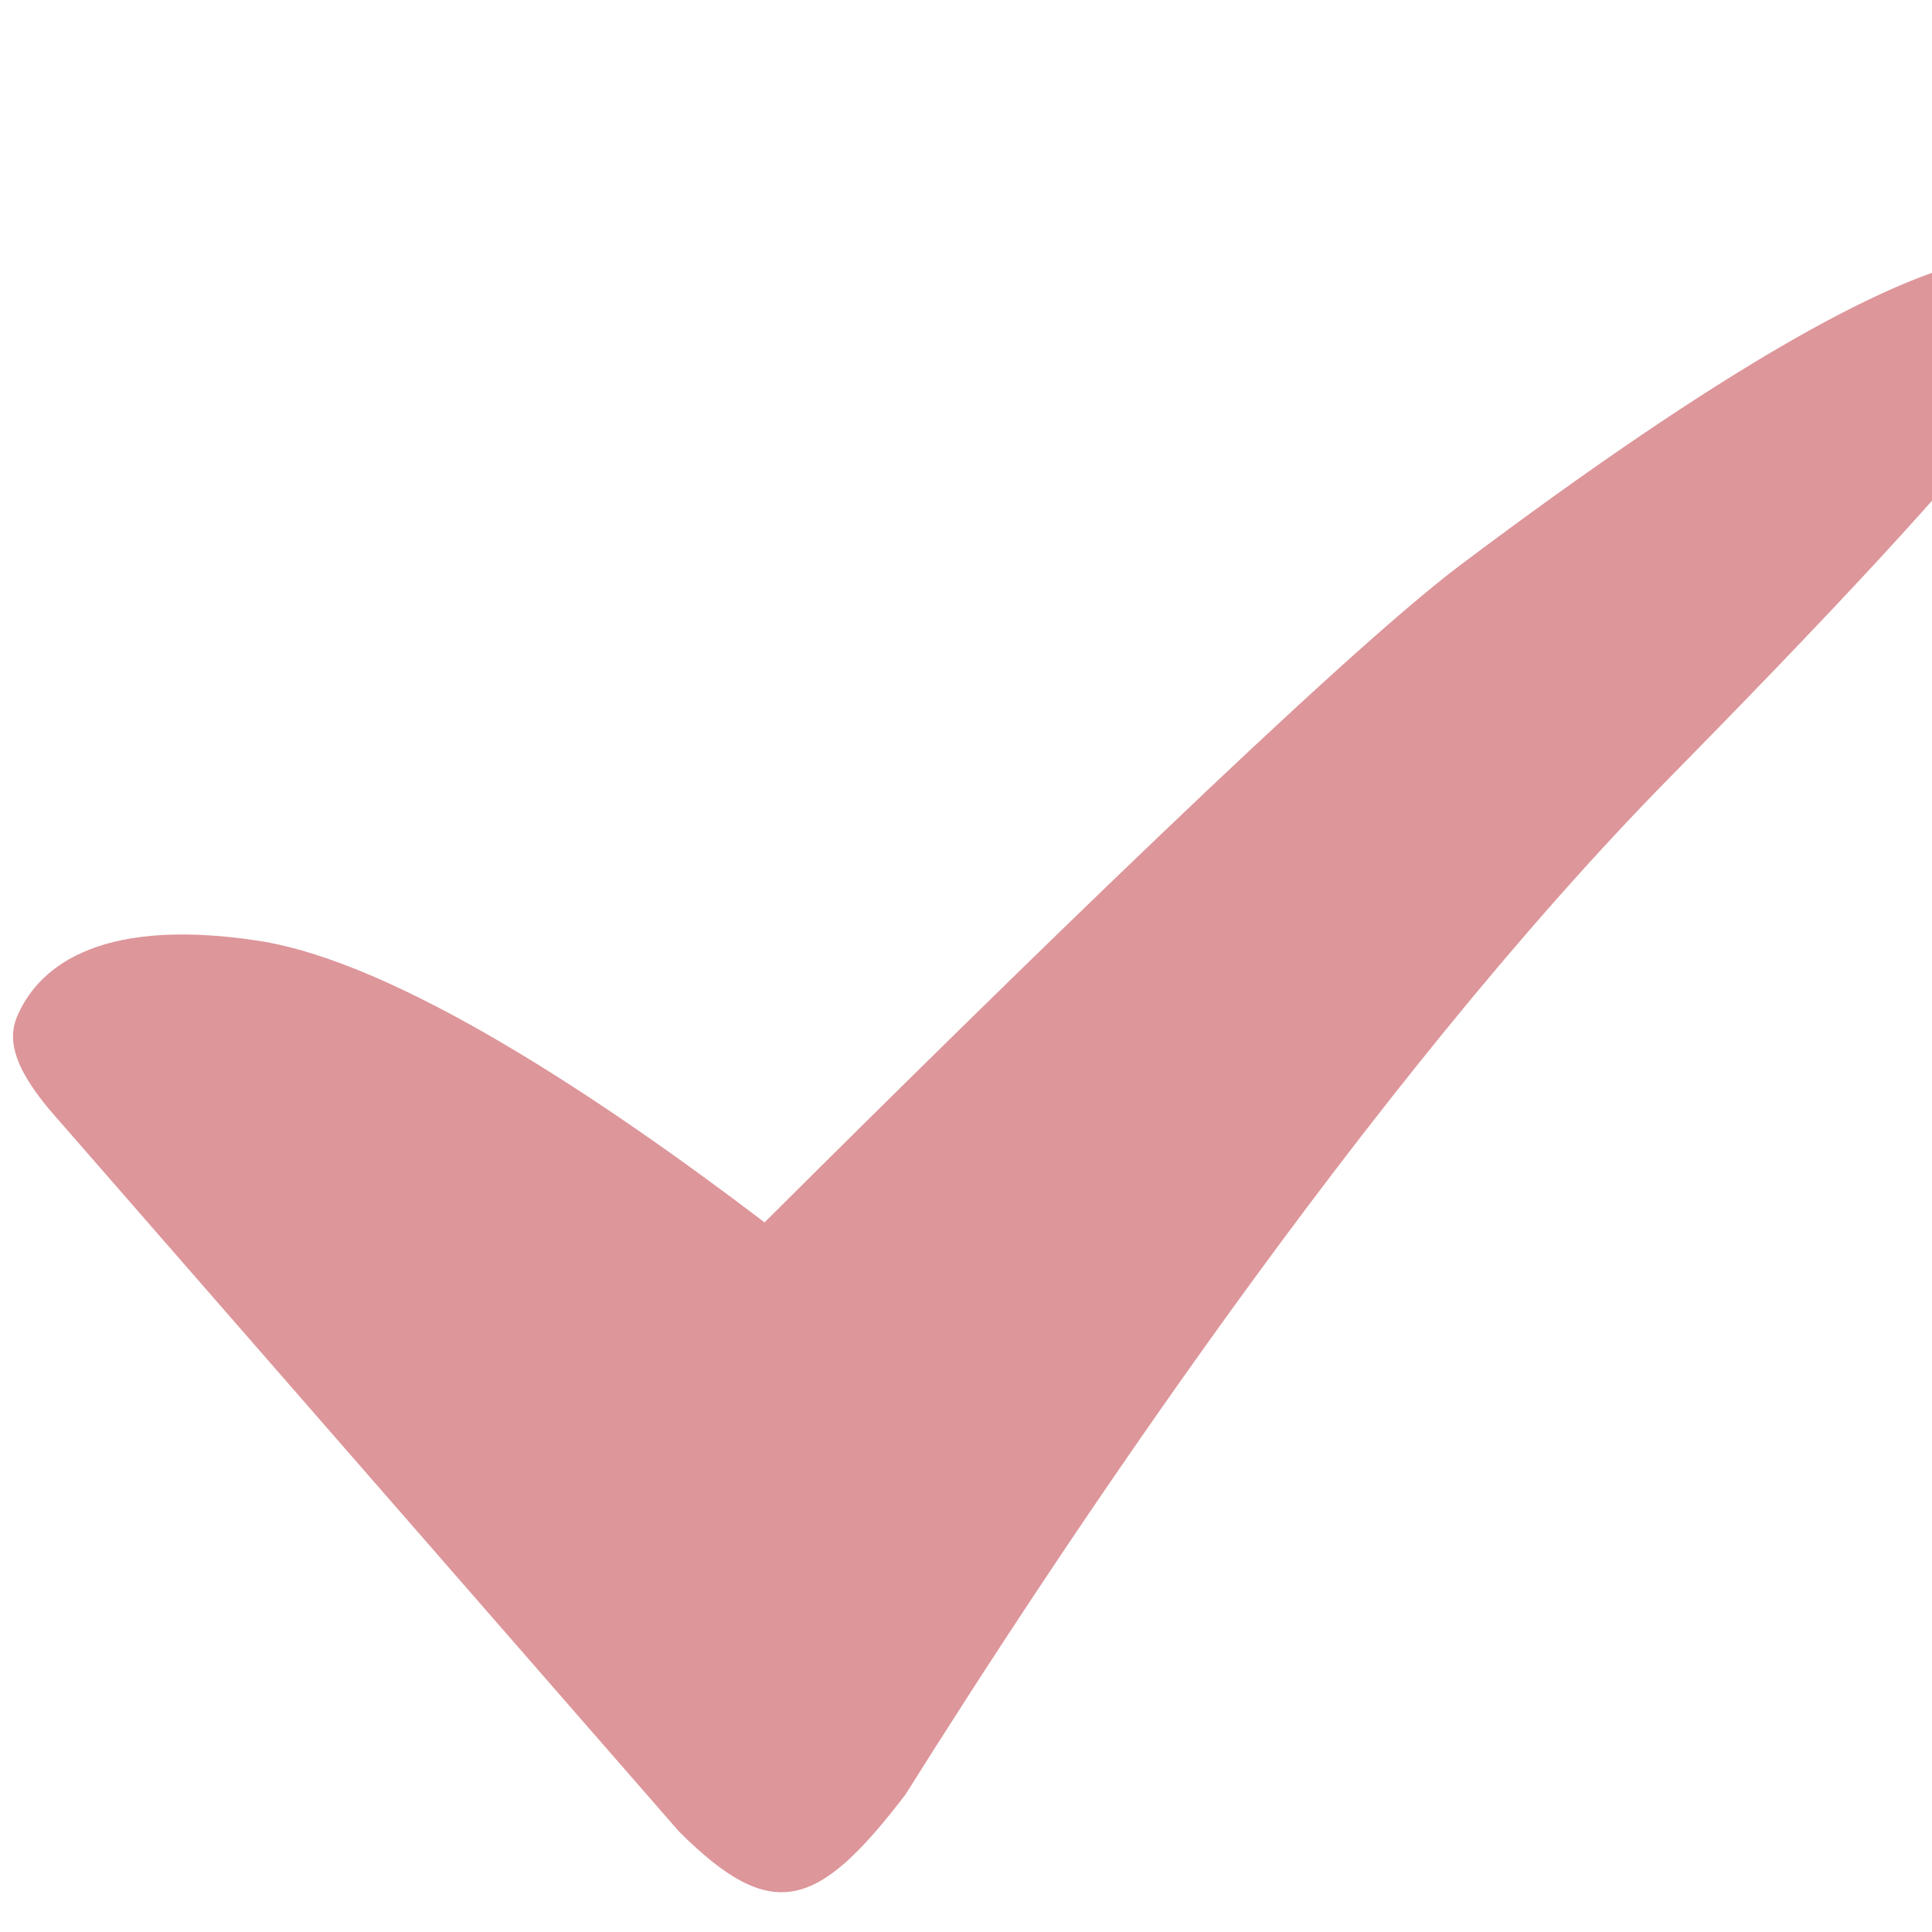
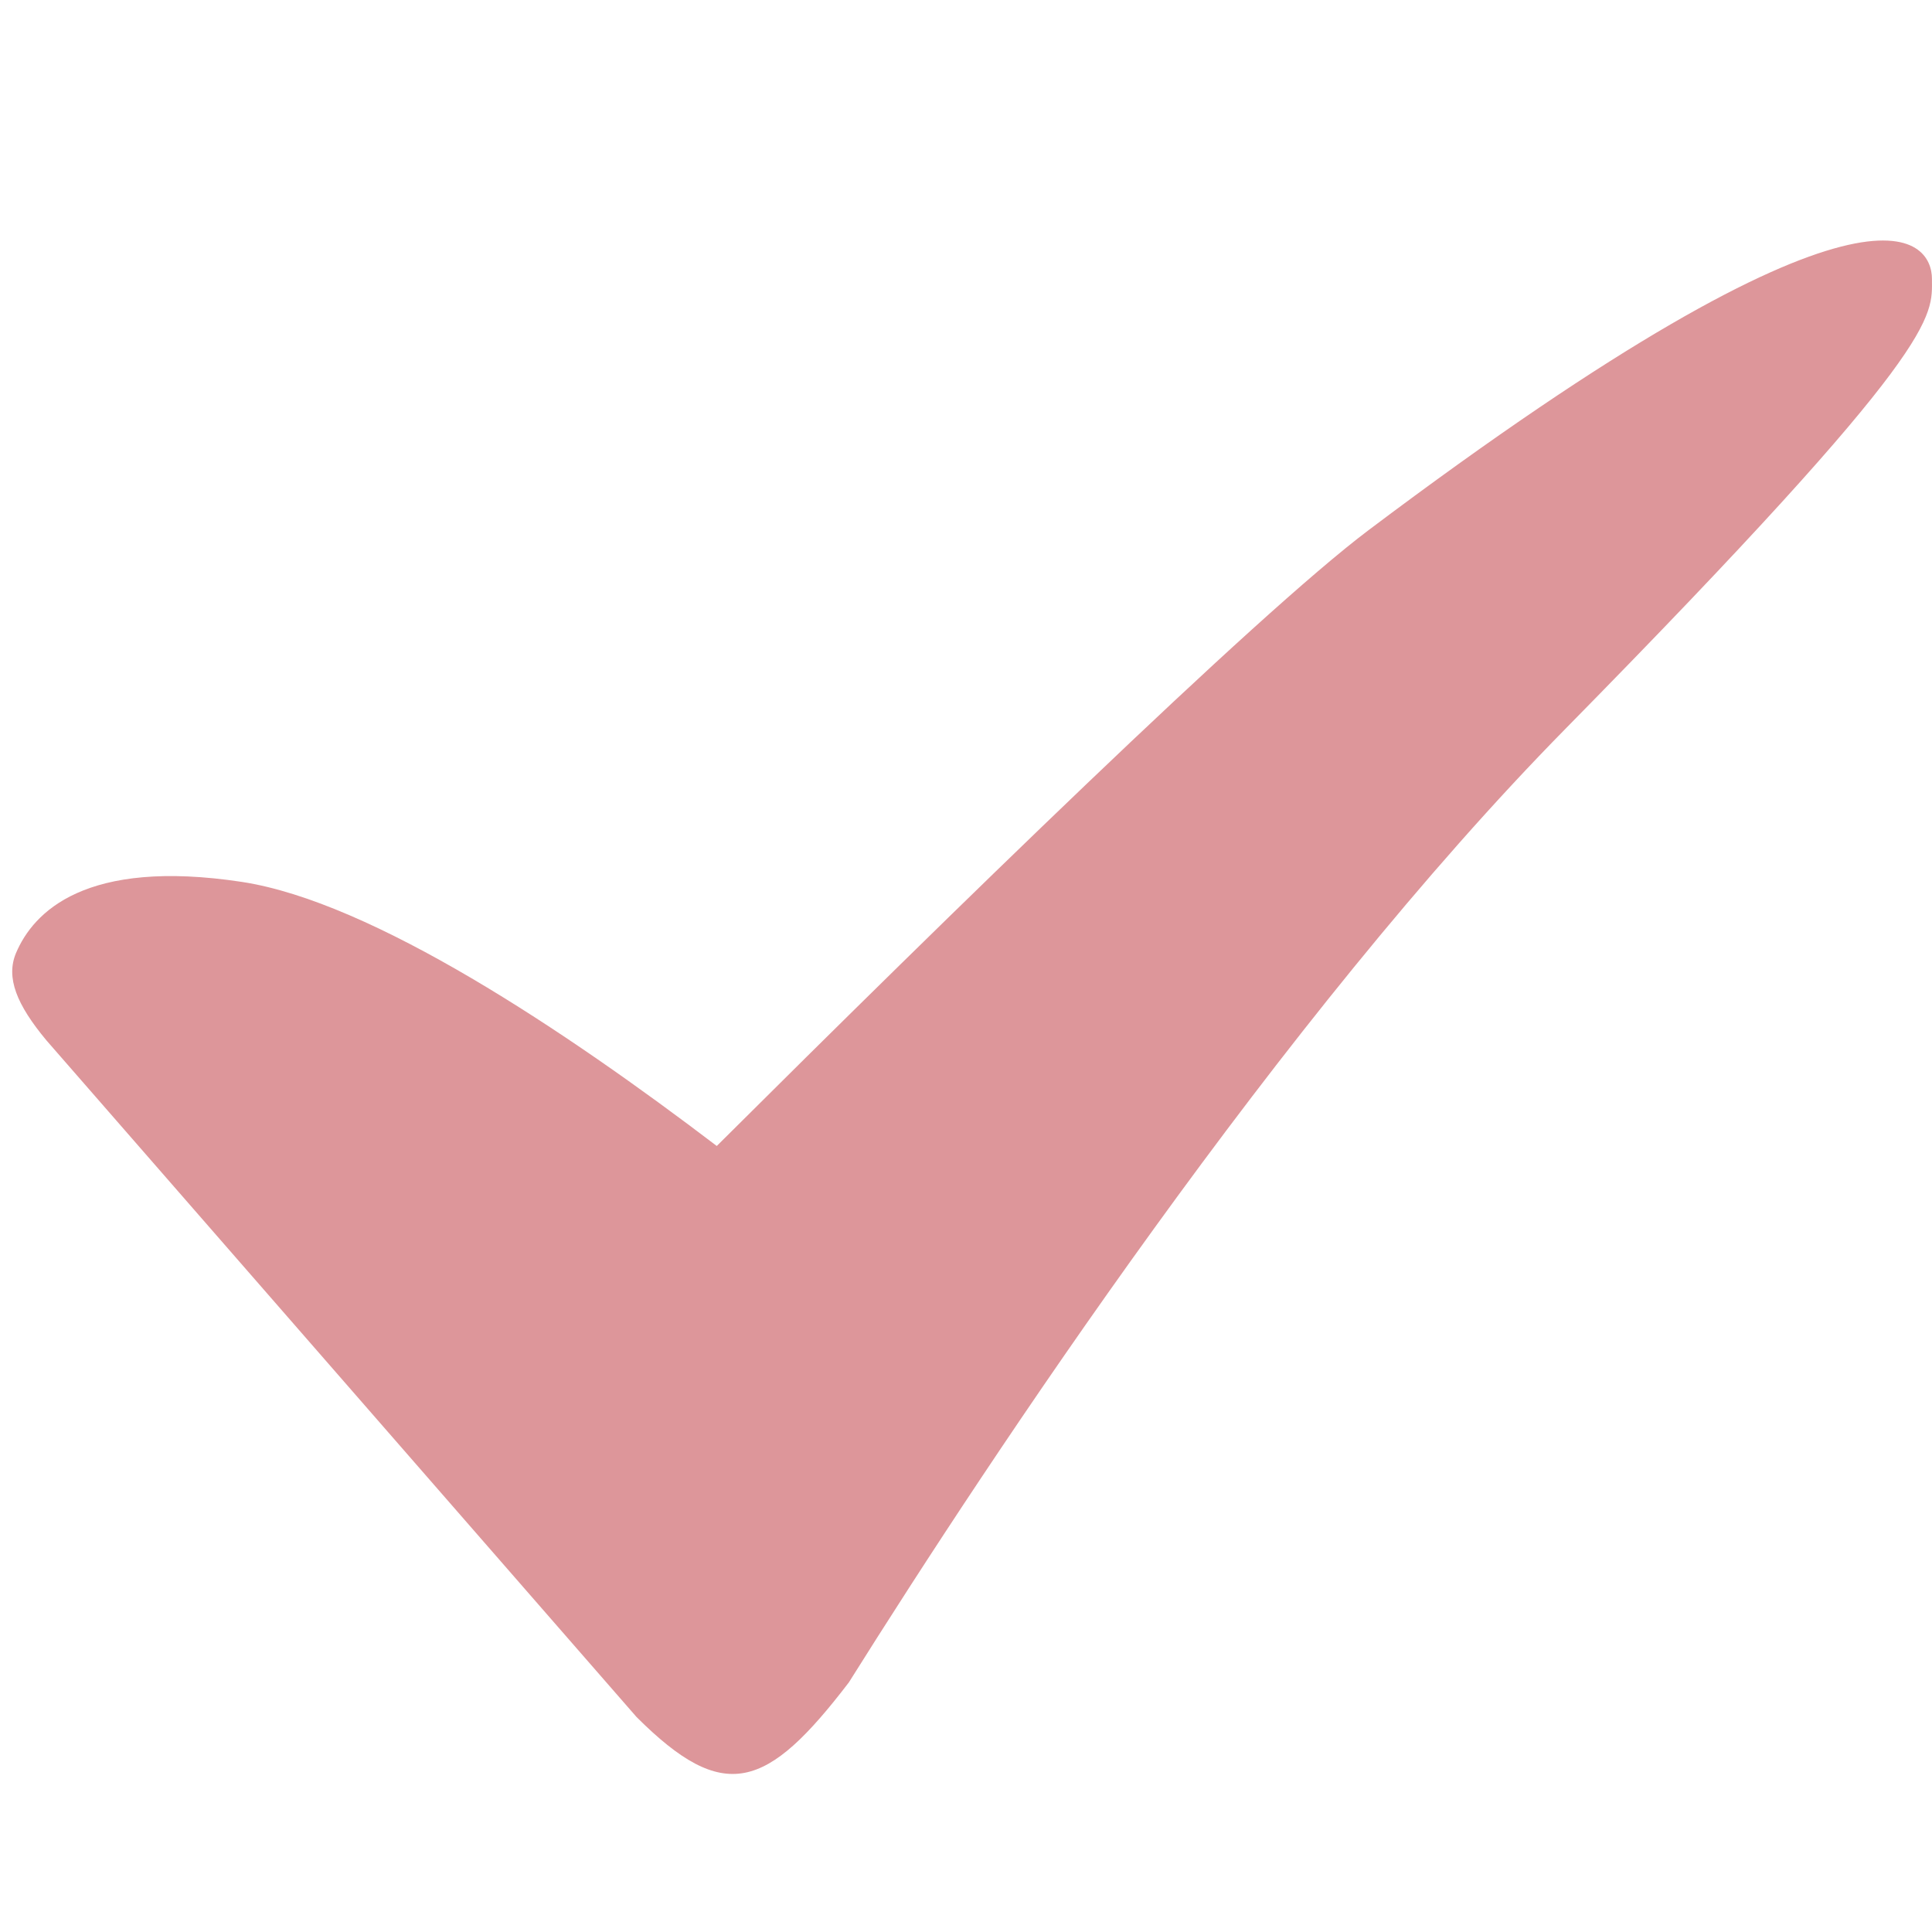
- <svg xmlns="http://www.w3.org/2000/svg" id="svg-source" height="30" width="30" version="1.1" viewBox="0 0 30 30">
+ <svg xmlns="http://www.w3.org/2000/svg" id="svg-source" height="18" width="18" version="1.1" viewBox="0 0 32 32">
  <g id="tick" data-iconmelon="Icon Set:d16bbd7b53f109d5dbb01ba4aac4e8c7">
    <path d="M31.999,4.618c0-0.635-0.912-2.173-9.33,4.162 c-1.883,1.417-6.953,6.373-10.797,10.201c-2.506-1.908-5.707-4.045-7.867-4.374c-2.587-0.393-3.452,0.496-3.741,1.181         c-0.168,0.405,0.01,0.85,0.506,1.445l9.773,11.206c1.453,1.451,2.158,1.203,3.516-0.572c2.383-3.797,7.152-11.002,11.875-15.801 C32.192,5.704,31.999,5.252,31.999,4.618z" fill="#dd969a" />
  </g>
</svg>
